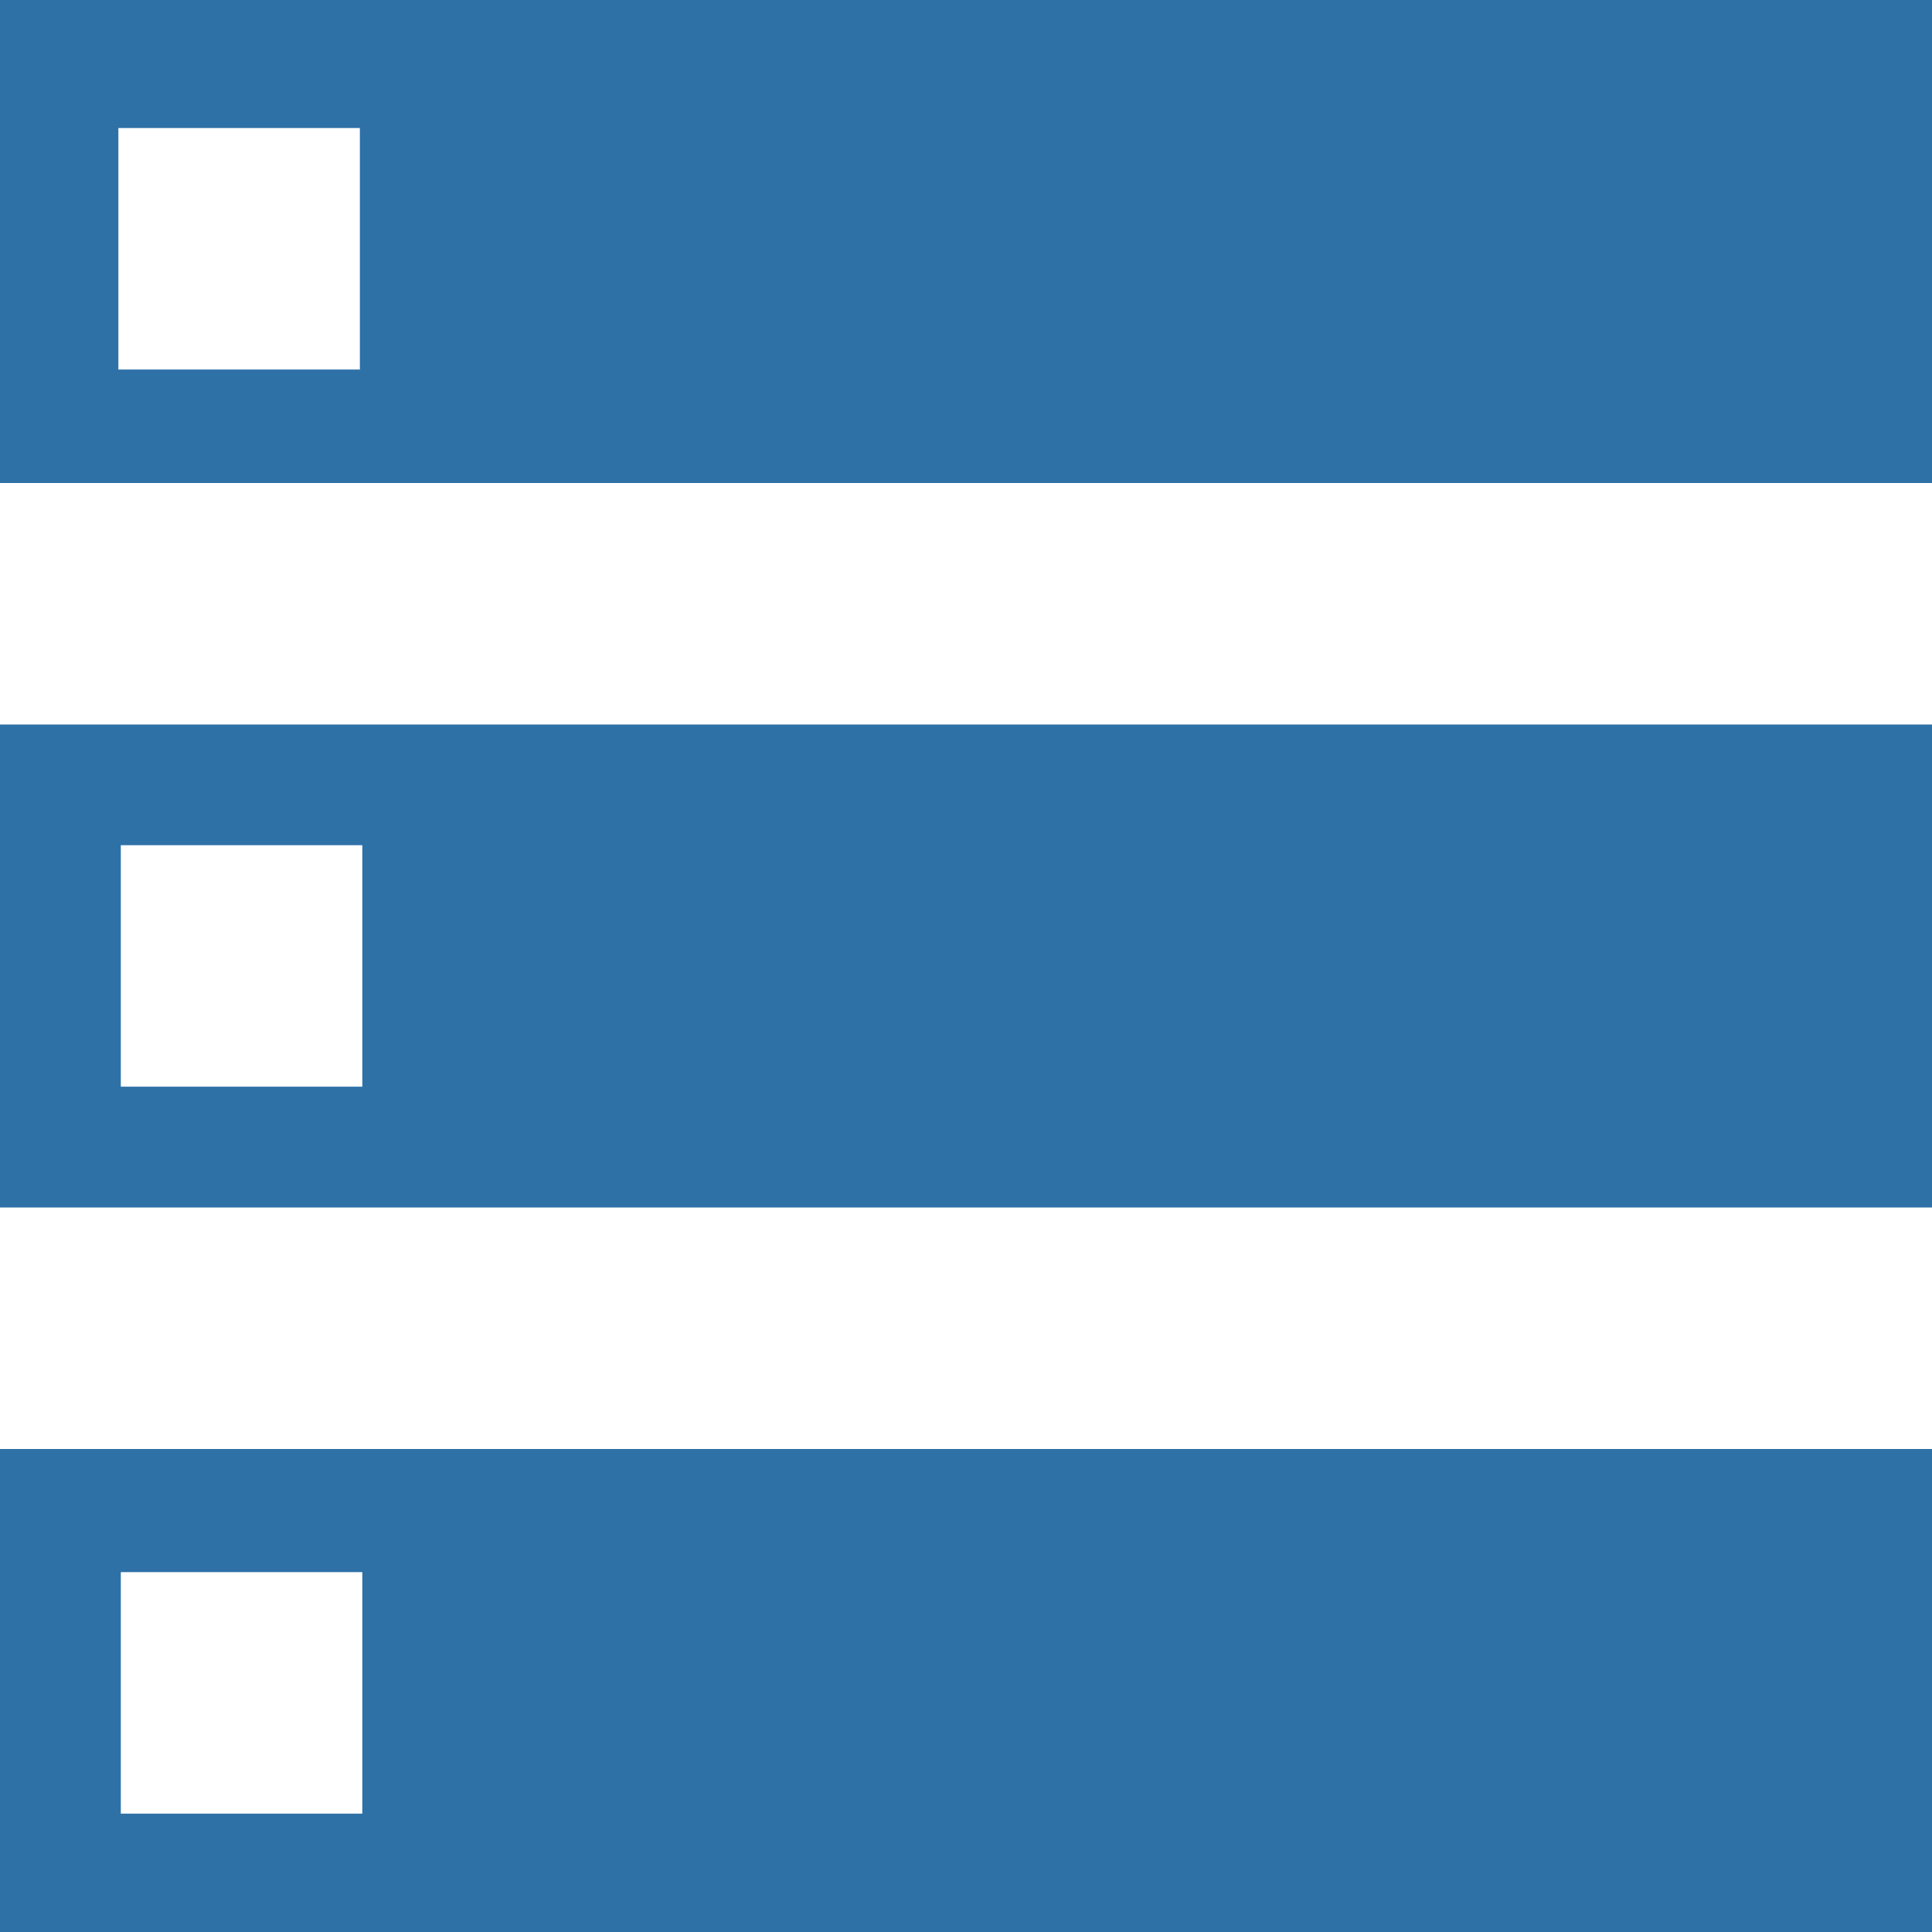
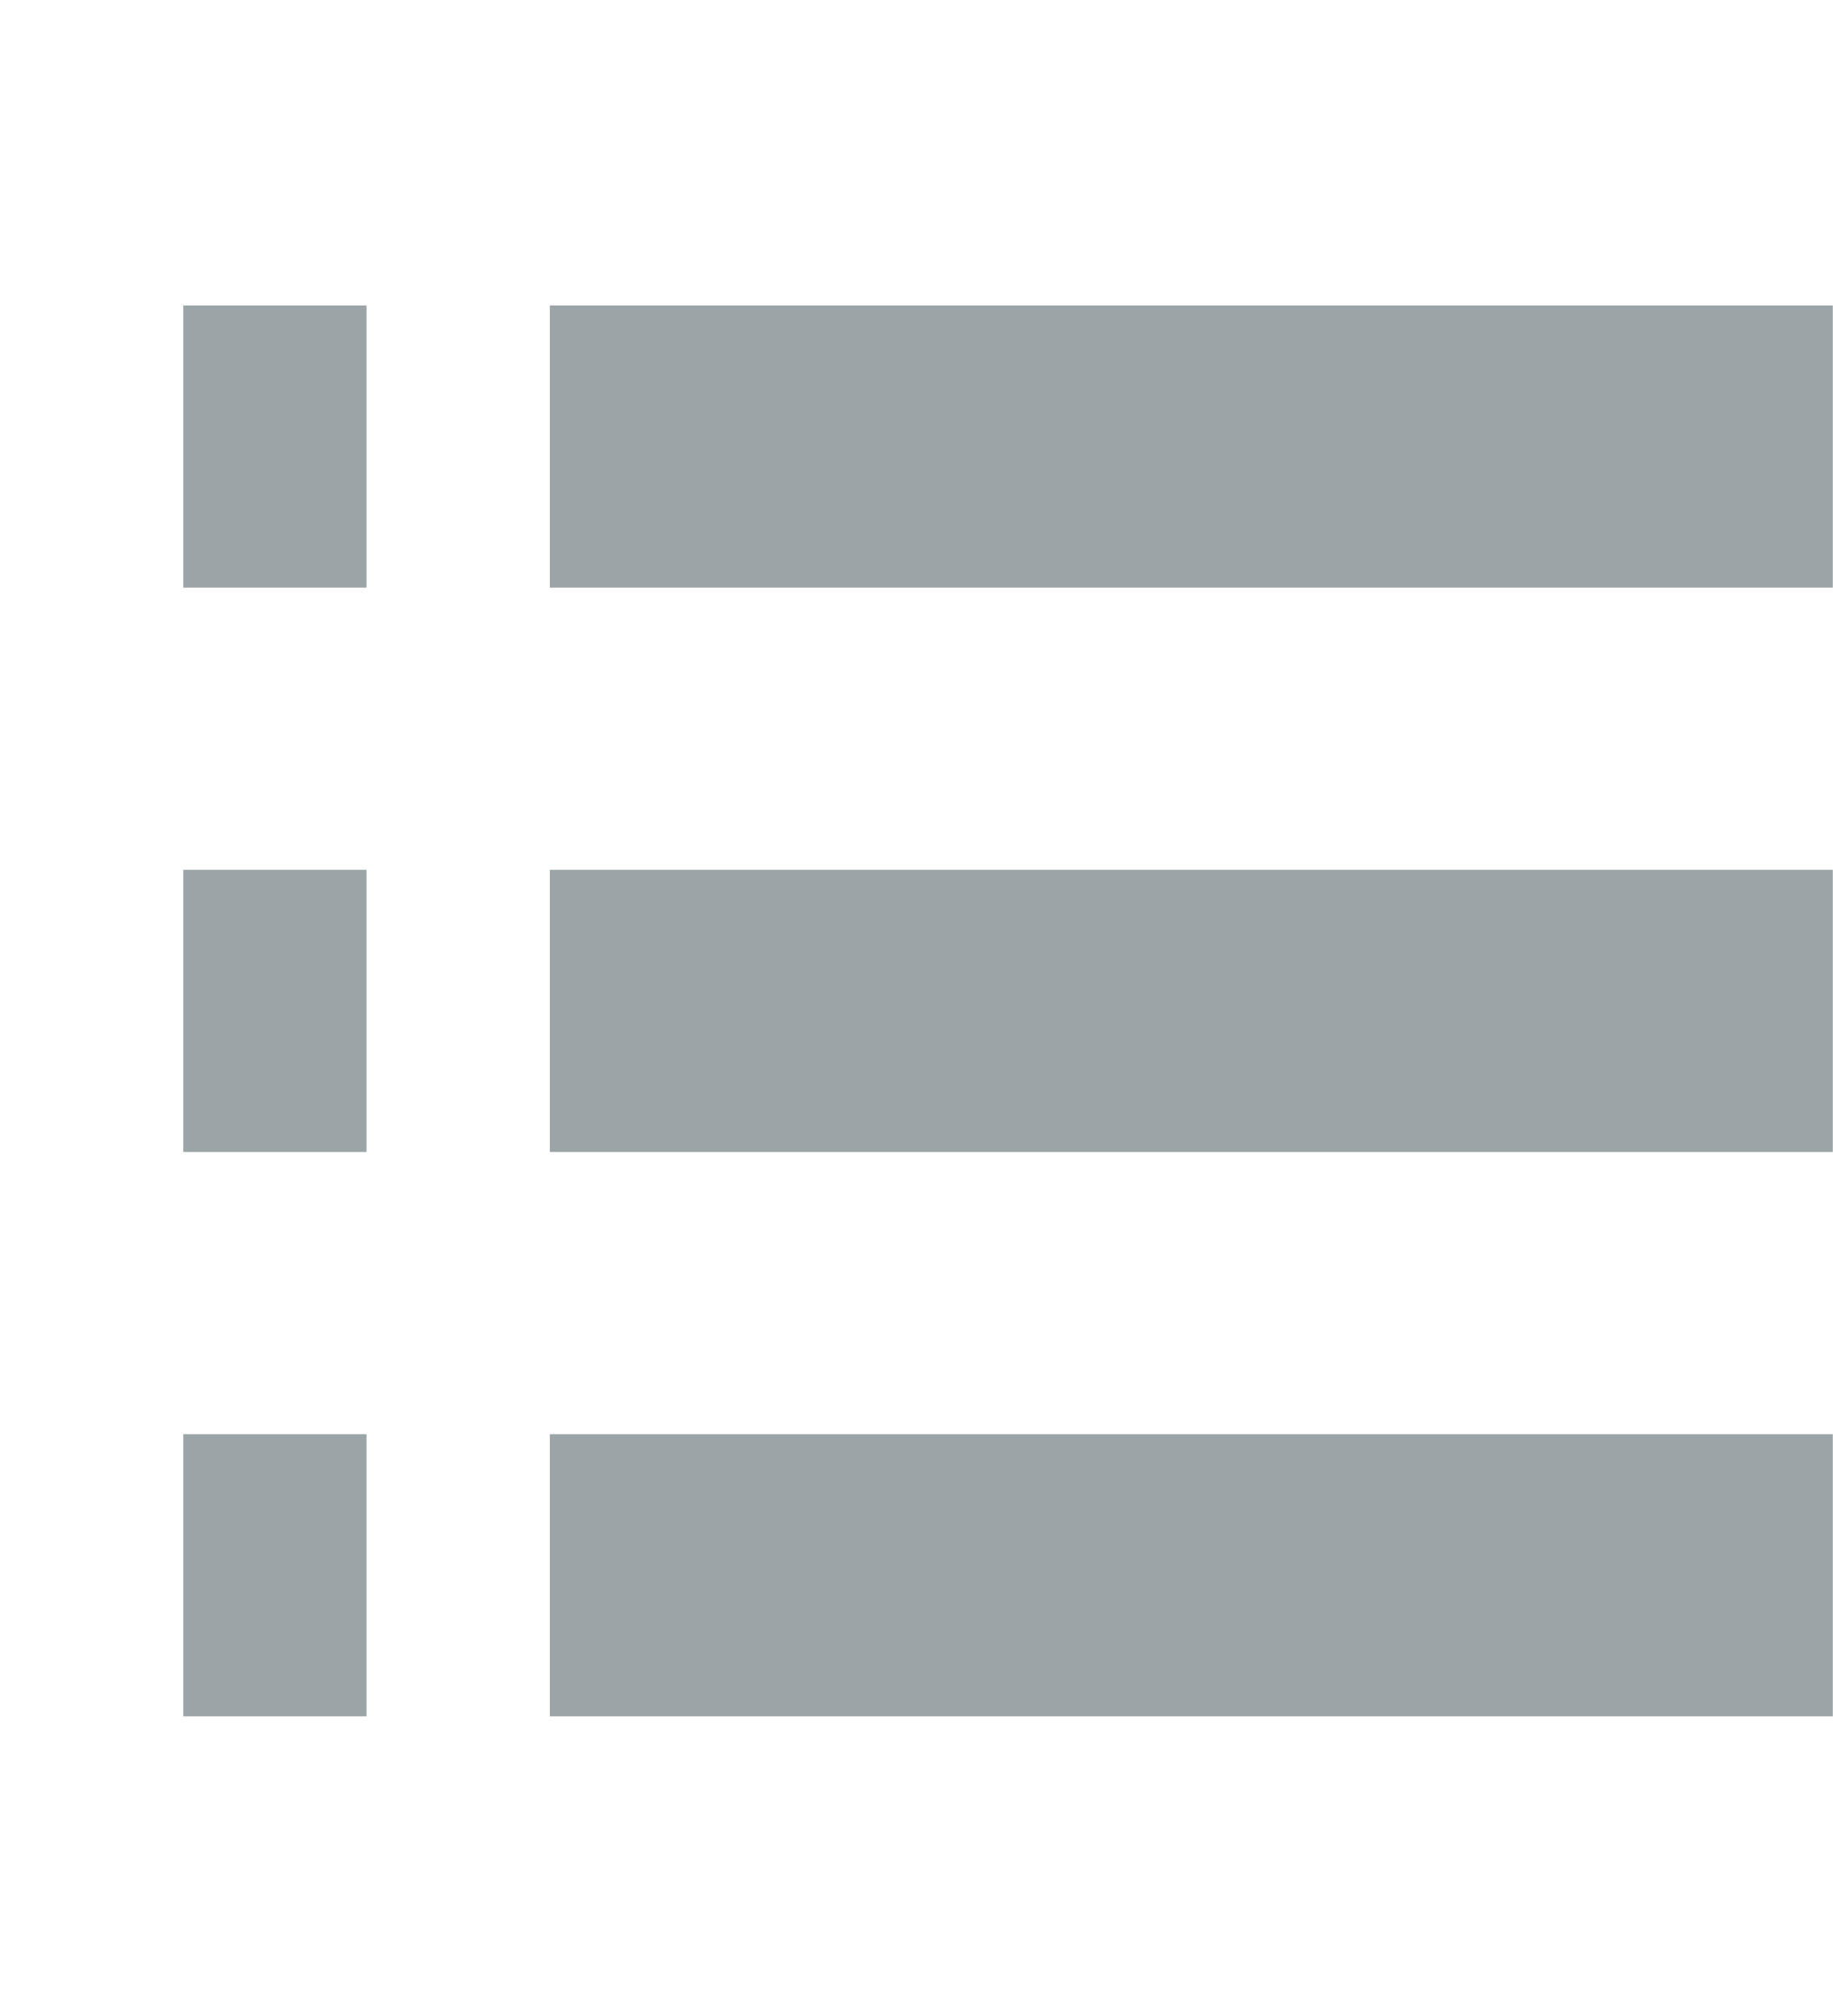
- <svg xmlns="http://www.w3.org/2000/svg" width="15" height="15" viewBox="0 0 15 15">
+ <svg xmlns="http://www.w3.org/2000/svg" id="baseline-list-24px" width="30" height="33" viewBox="0 0 30 33">
  <defs>
    <style>
-             .cls-1{fill:#2e71a7}
+             .cls-1{fill:#9ba5a7}.cls-2{fill:none}
        </style>
  </defs>
-   <path id="Caminho_261" d="M2.4 2v3.75h15V2zm2.794 2.869H3.319V2.994h1.875zM2.4 11.375h15v-3.75h-15zm.938-2.813h1.875v1.875H3.338zM2.4 17h15v-3.75h-15zm.938-2.794h1.875v1.875H3.338z" class="cls-1" data-name="Caminho 261" transform="translate(-2.4 -2)" />
+   <path id="Caminho_660" d="M3 20.857h3v-4.619H3zm0 9.238h3v-4.619H3zm0-18.476h3V7H3zm6 9.238h21v-4.619H9zm0 9.238h21v-4.619H9zM9 7v4.619h21V7z" class="cls-1" data-name="Caminho 660" transform="translate(0 -2)" />
+   <path id="Caminho_661" d="M0 0h30v33H0z" class="cls-2" data-name="Caminho 661" />
</svg>
